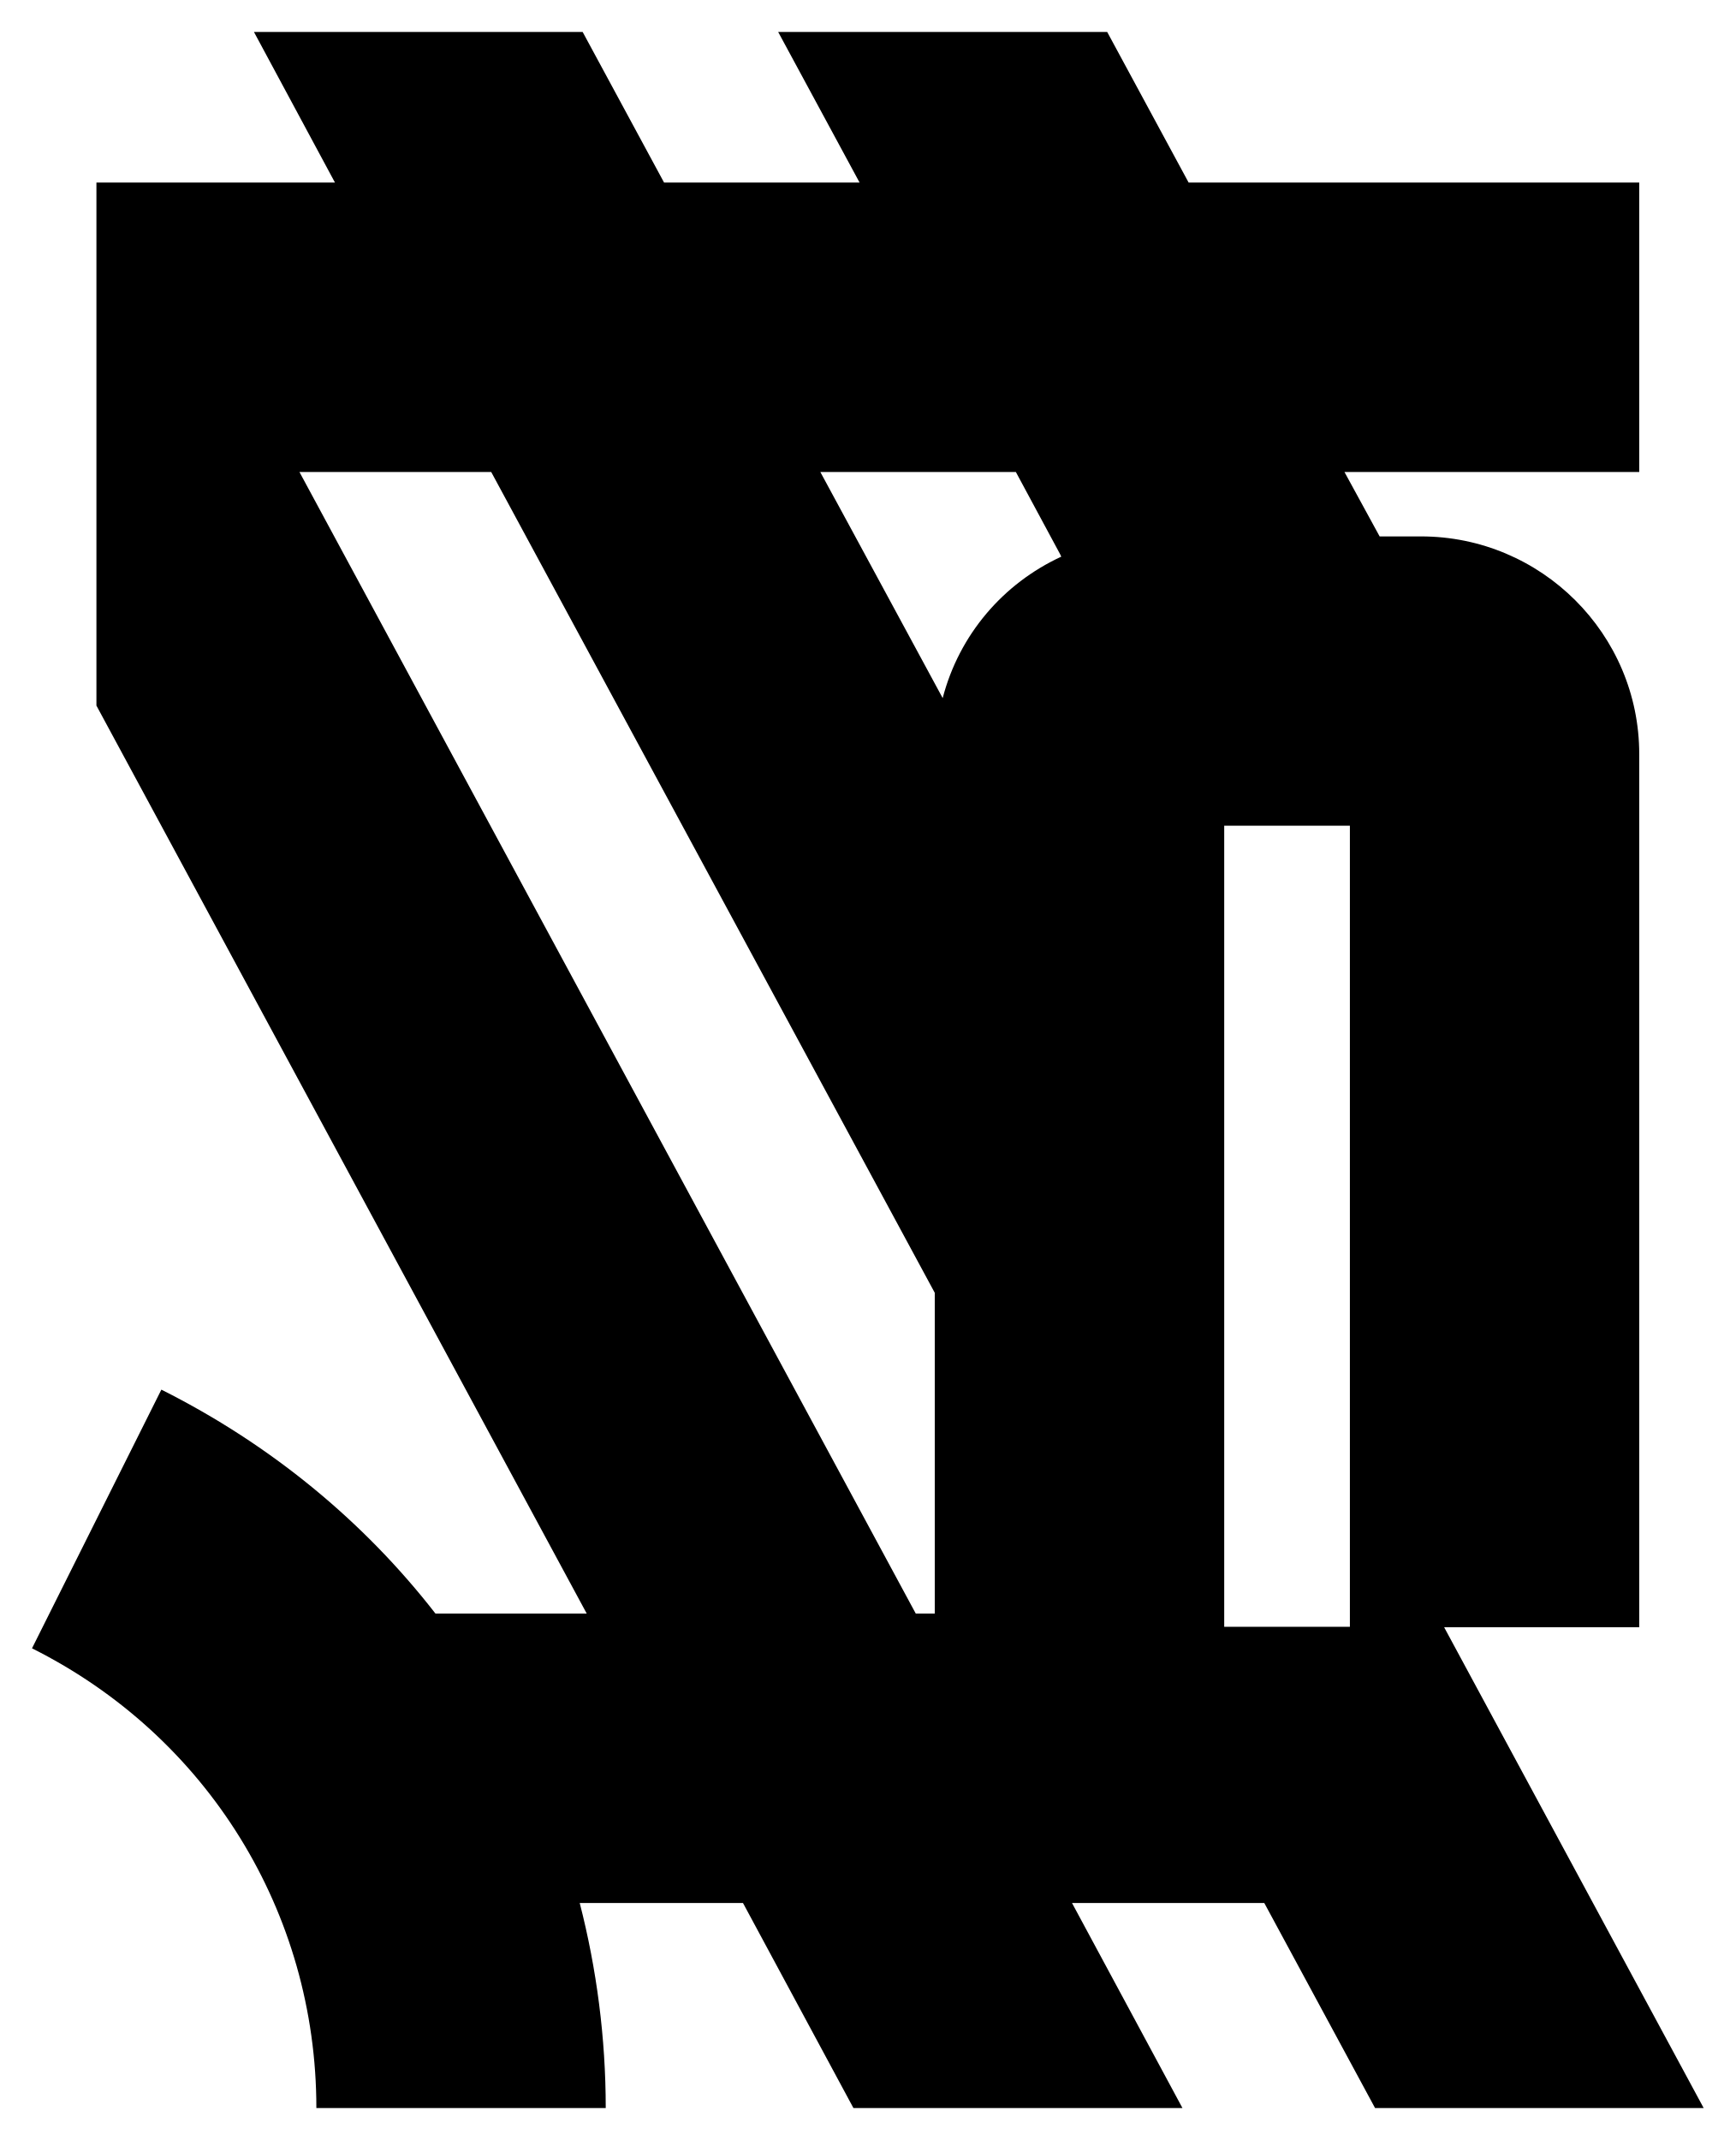
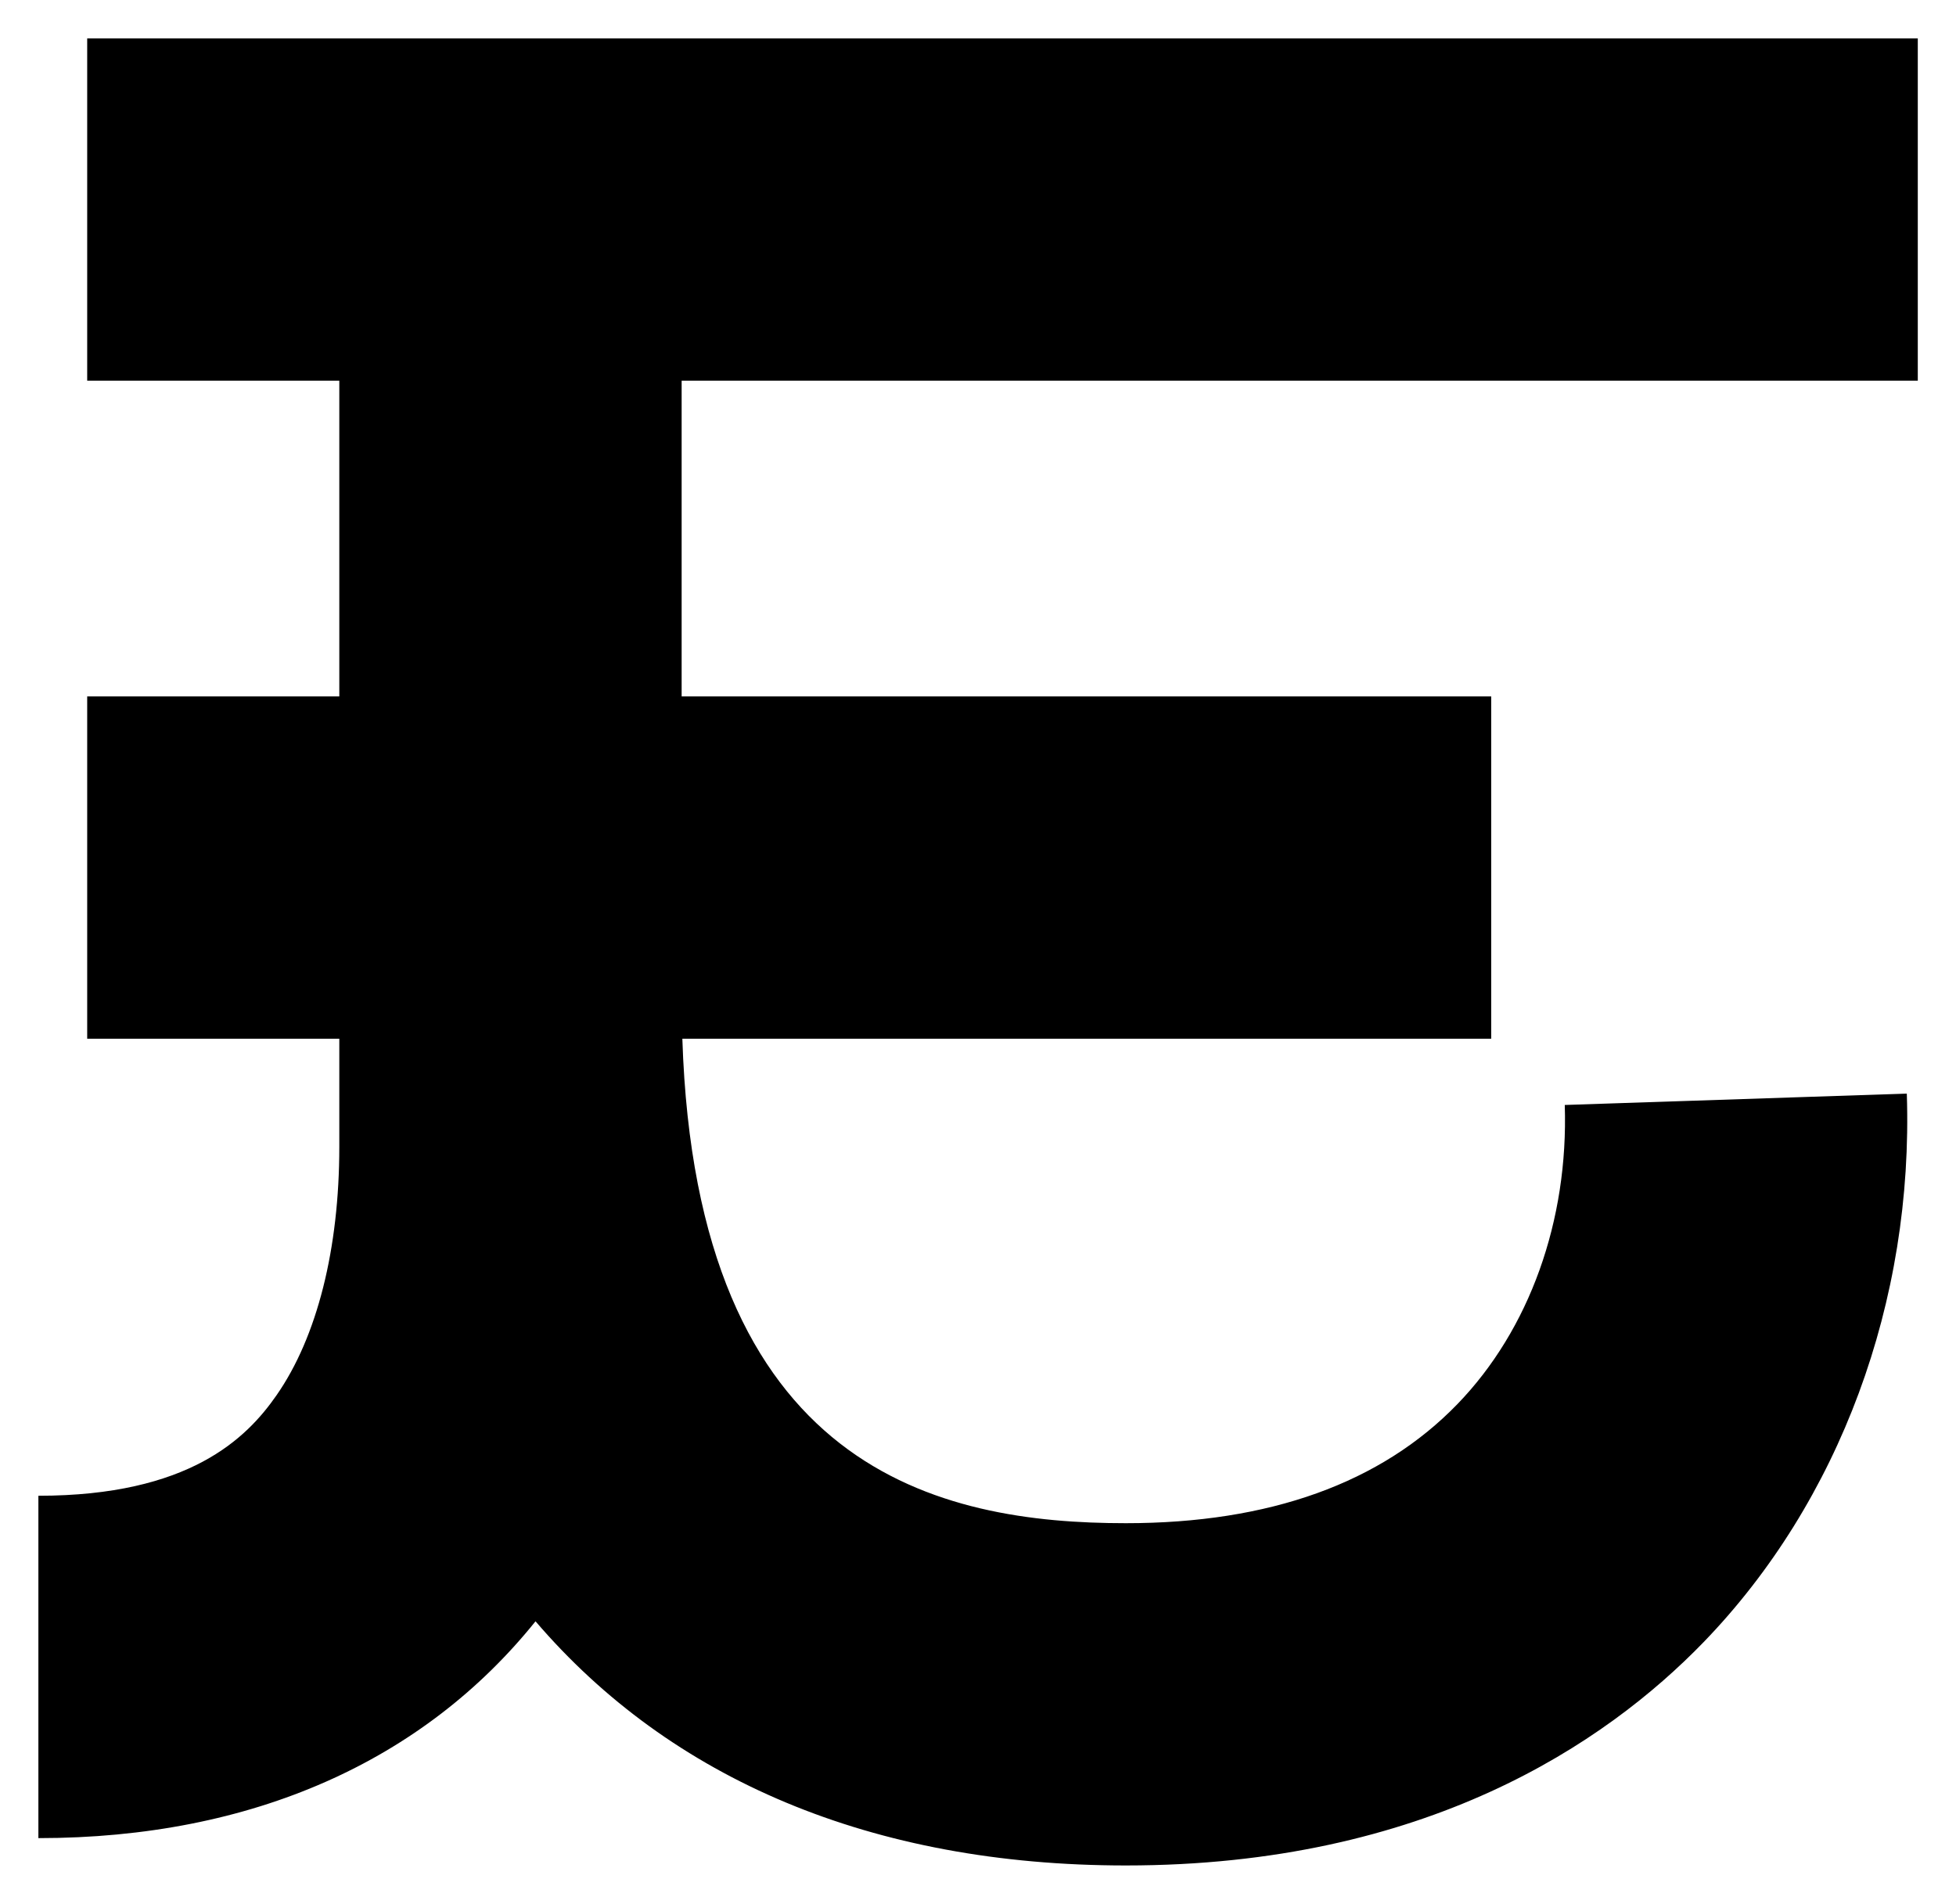
- <svg xmlns="http://www.w3.org/2000/svg" viewBox="811.51 2079.81 108.47 133.74">
-   <path d="M 830.224,2109.307 L 842.208,2109.307 L 869.927,2160.604 L 869.927,2180.651 L 868.74,2180.651 Z M 874.995,2109.307 L 877.76,2114.443 L 877.833,2114.599 C 874.193,2116.281 871.453,2119.479 870.422,2123.438 L 862.776,2109.307 Z M 888.016,2181.198 L 888.016,2131.411 L 895.87,2131.411 L 895.87,2181.479 L 888.016,2181.479 Z M 821.594,2166.656 L 813.51,2182.823 C 824.464,2188.302 831.281,2199.312 831.281,2211.552 L 849.365,2211.552 C 849.365,2207.167 848.797,2202.849 847.74,2198.74 L 857.943,2198.74 L 864.844,2211.552 L 885.406,2211.552 L 878.505,2198.74 L 890.521,2198.74 L 897.443,2211.552 L 917.979,2211.552 L 901.76,2181.505 L 913.953,2181.505 L 913.953,2126.943 C 913.953,2119.427 907.828,2113.333 900.312,2113.333 L 897.729,2113.333 L 895.531,2109.307 L 913.953,2109.307 L 913.953,2091.219 L 885.792,2091.219 L 880.703,2081.807 L 860.141,2081.807 L 865.229,2091.219 L 853.01,2091.219 L 847.922,2081.807 L 827.38,2081.807 L 832.443,2091.219 L 817.536,2091.219 L 817.536,2123.906 L 848.177,2180.651 L 838.724,2180.651 C 834.25,2174.891 828.443,2170.094 821.594,2166.656" fill="#000" />
+ <svg xmlns="http://www.w3.org/2000/svg" viewBox="-2678.06 214.37 102.07 99.36">
+   <g transform="rotate(90)">
+     <path d="M 311.734,2619.307 C 311.734,2603.714 305.391,2594.302 300.073,2589.156 C 292.734,2582.062 282.297,2578.198 271.448,2578.557 L 272.042,2596.406 C 278.078,2596.208 283.771,2598.25 287.651,2602.005 C 291.776,2605.995 293.87,2611.818 293.87,2619.307 C 293.87,2628.974 291.188,2641.729 268.583,2642.453 L 268.583,2600.245 L 250.719,2600.245 L 250.719,2642.49 L 234.24,2642.49 L 234.24,2577.984 L 216.375,2577.984 L 216.375,2673.51 L 234.24,2673.51 L 234.24,2660.354 L 250.719,2660.354 L 250.719,2673.51 L 268.583,2673.51 L 268.583,2660.354 L 274.224,2660.354 C 279.547,2660.354 284.151,2661.51 287.193,2663.63 C 289.443,2665.193 292.438,2668.193 292.438,2676.057 L 310.307,2676.057 C 310.307,2664.844 306.245,2655.943 298.99,2650.115 C 307.229,2643.062 311.734,2632.573 311.734,2619.307" fill="#000" />
+   </g>
</svg>
